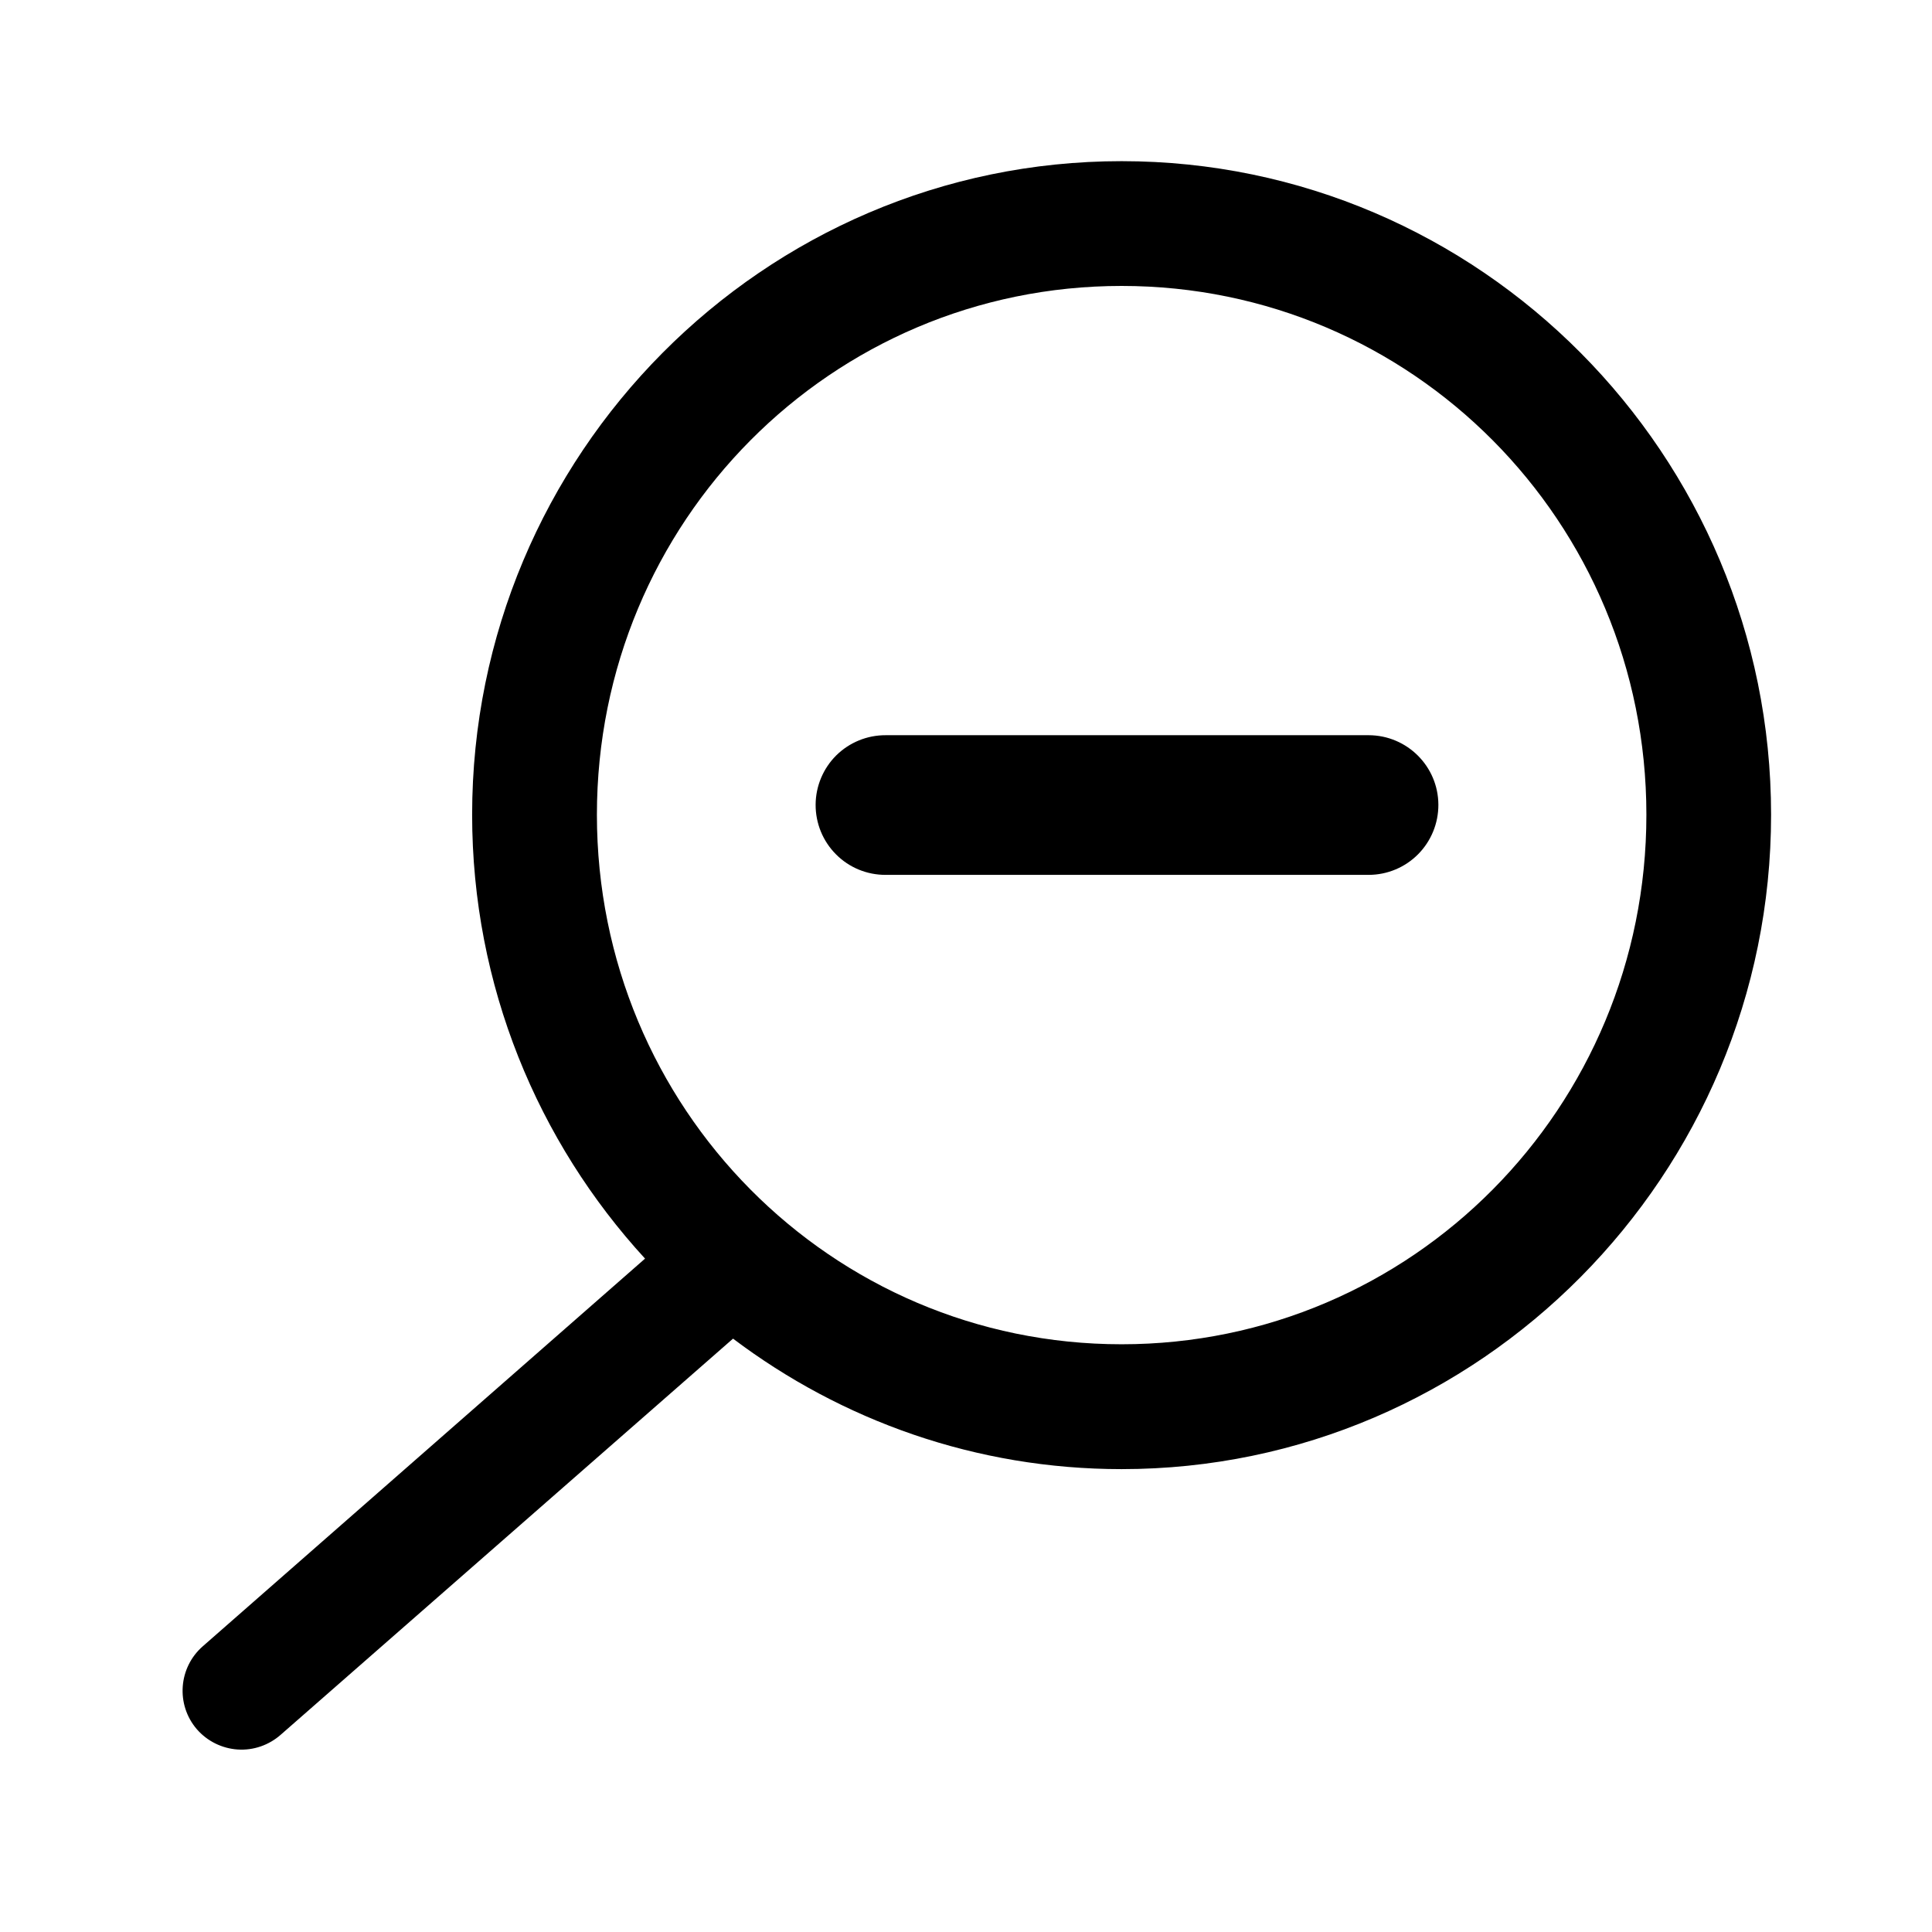
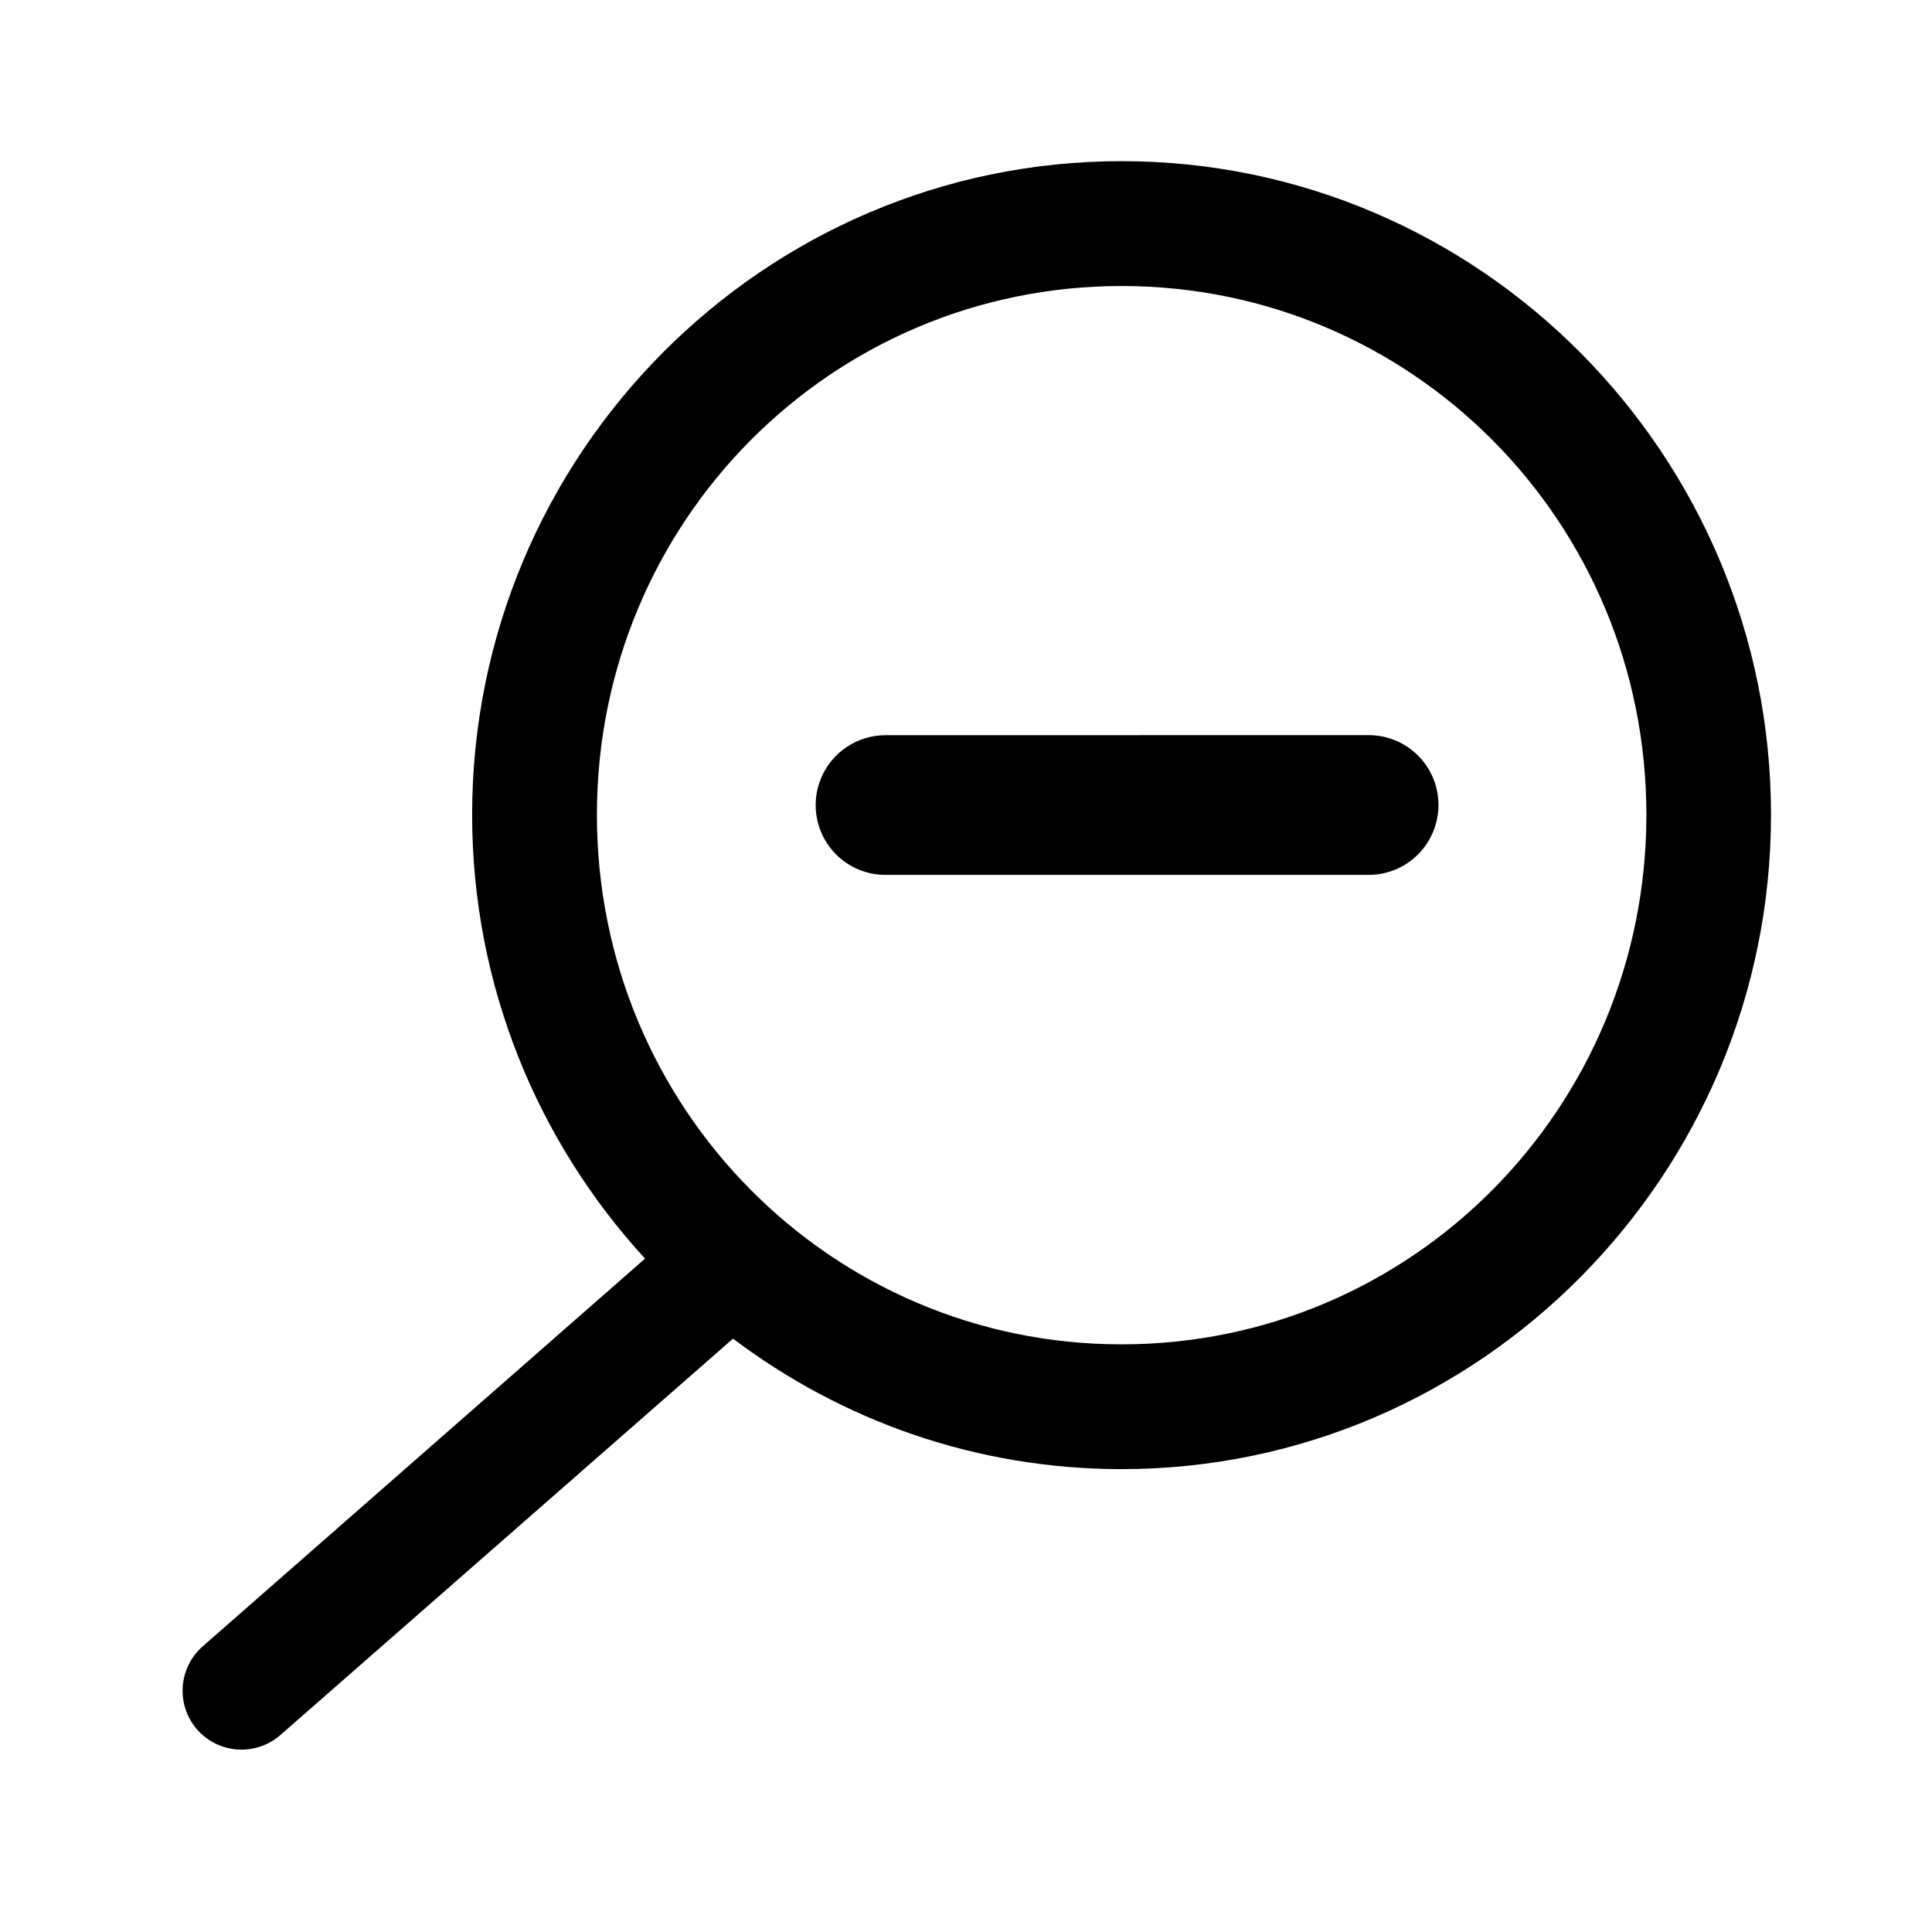
- <svg xmlns="http://www.w3.org/2000/svg" width="24" height="24" viewBox="0 0 24 24" fill="none">
-   <g fill="#000">
-     <path d="M13.933,2.002C9.483,2.002,5.865,5.647,5.865,10.121C5.865,12.245,6.681,14.184,8.013,15.635L2.521,20.449C2.216,20.714,2.182,21.176,2.446,21.482C2.575,21.63,2.758,21.72,2.953,21.733C3.148,21.746,3.341,21.679,3.488,21.549L9.106,16.629C10.454,17.646,12.124,18.25,13.933,18.25C18.383,18.25,22.001,14.595,22.001,10.121C22.001,5.647,18.383,2.002,13.933,2.002ZM13.933,3.552C17.538,3.552,20.452,6.479,20.452,10.121C20.452,13.763,17.538,16.699,13.933,16.699C10.327,16.699,7.415,13.763,7.415,10.121C7.415,6.479,10.327,3.552,13.933,3.552Z" />
-     <path fill="#000" d="M11.003,9.133C10.773,9.132,10.552,9.222,10.388,9.384C10.225,9.546,10.133,9.767,10.132,9.996C10.131,10.228,10.222,10.45,10.386,10.614C10.549,10.778,10.771,10.869,11.003,10.868L17.004,10.868C17.234,10.867,17.455,10.775,17.617,10.611C17.778,10.448,17.869,10.227,17.868,9.996C17.866,9.52,17.48,9.135,17.004,9.133Z" />
+ <svg fill="none" viewBox="0 0 24 24">
+   <g class="frame-container-wrapper">
+     <g class="frame-container-blur">
+       <g class="frame-container-shadows">
+         <g class="fills">
+           <rect width="24" height="24" class="frame-background" rx="0" ry="0" />
+         </g>
+         <g class="frame-children">
+           <path fill="#000" d="M13.933 2.002c-4.45 0-8.068 3.645-8.068 8.119 0 2.124.816 4.063 2.148 5.514l-5.492 4.814a.734.734 0 0 0-.075 1.033.735.735 0 0 0 .507.251.734.734 0 0 0 .535-.184l5.618-4.92c1.347 1.017 3.017 1.621 4.827 1.621 4.449 0 8.067-3.655 8.067-8.129 0-4.474-3.618-8.119-8.067-8.119Zm0 1.551c3.605 0 6.519 2.926 6.519 6.569 0 3.642-2.914 6.578-6.519 6.578-3.606 0-6.518-2.936-6.518-6.578 0-3.642 2.912-6.569 6.518-6.569Z" class="fills" />
+           <path fill="#000" d="M11.003 9.133a.868.868 0 0 0-.617 1.481.864.864 0 0 0 .617.254h6.002a.866.866 0 0 0 .613-.257.869.869 0 0 0 .251-.615.867.867 0 0 0-.864-.864Z" class="fills" />
+         </g>
+       </g>
+     </g>
  </g>
</svg>
